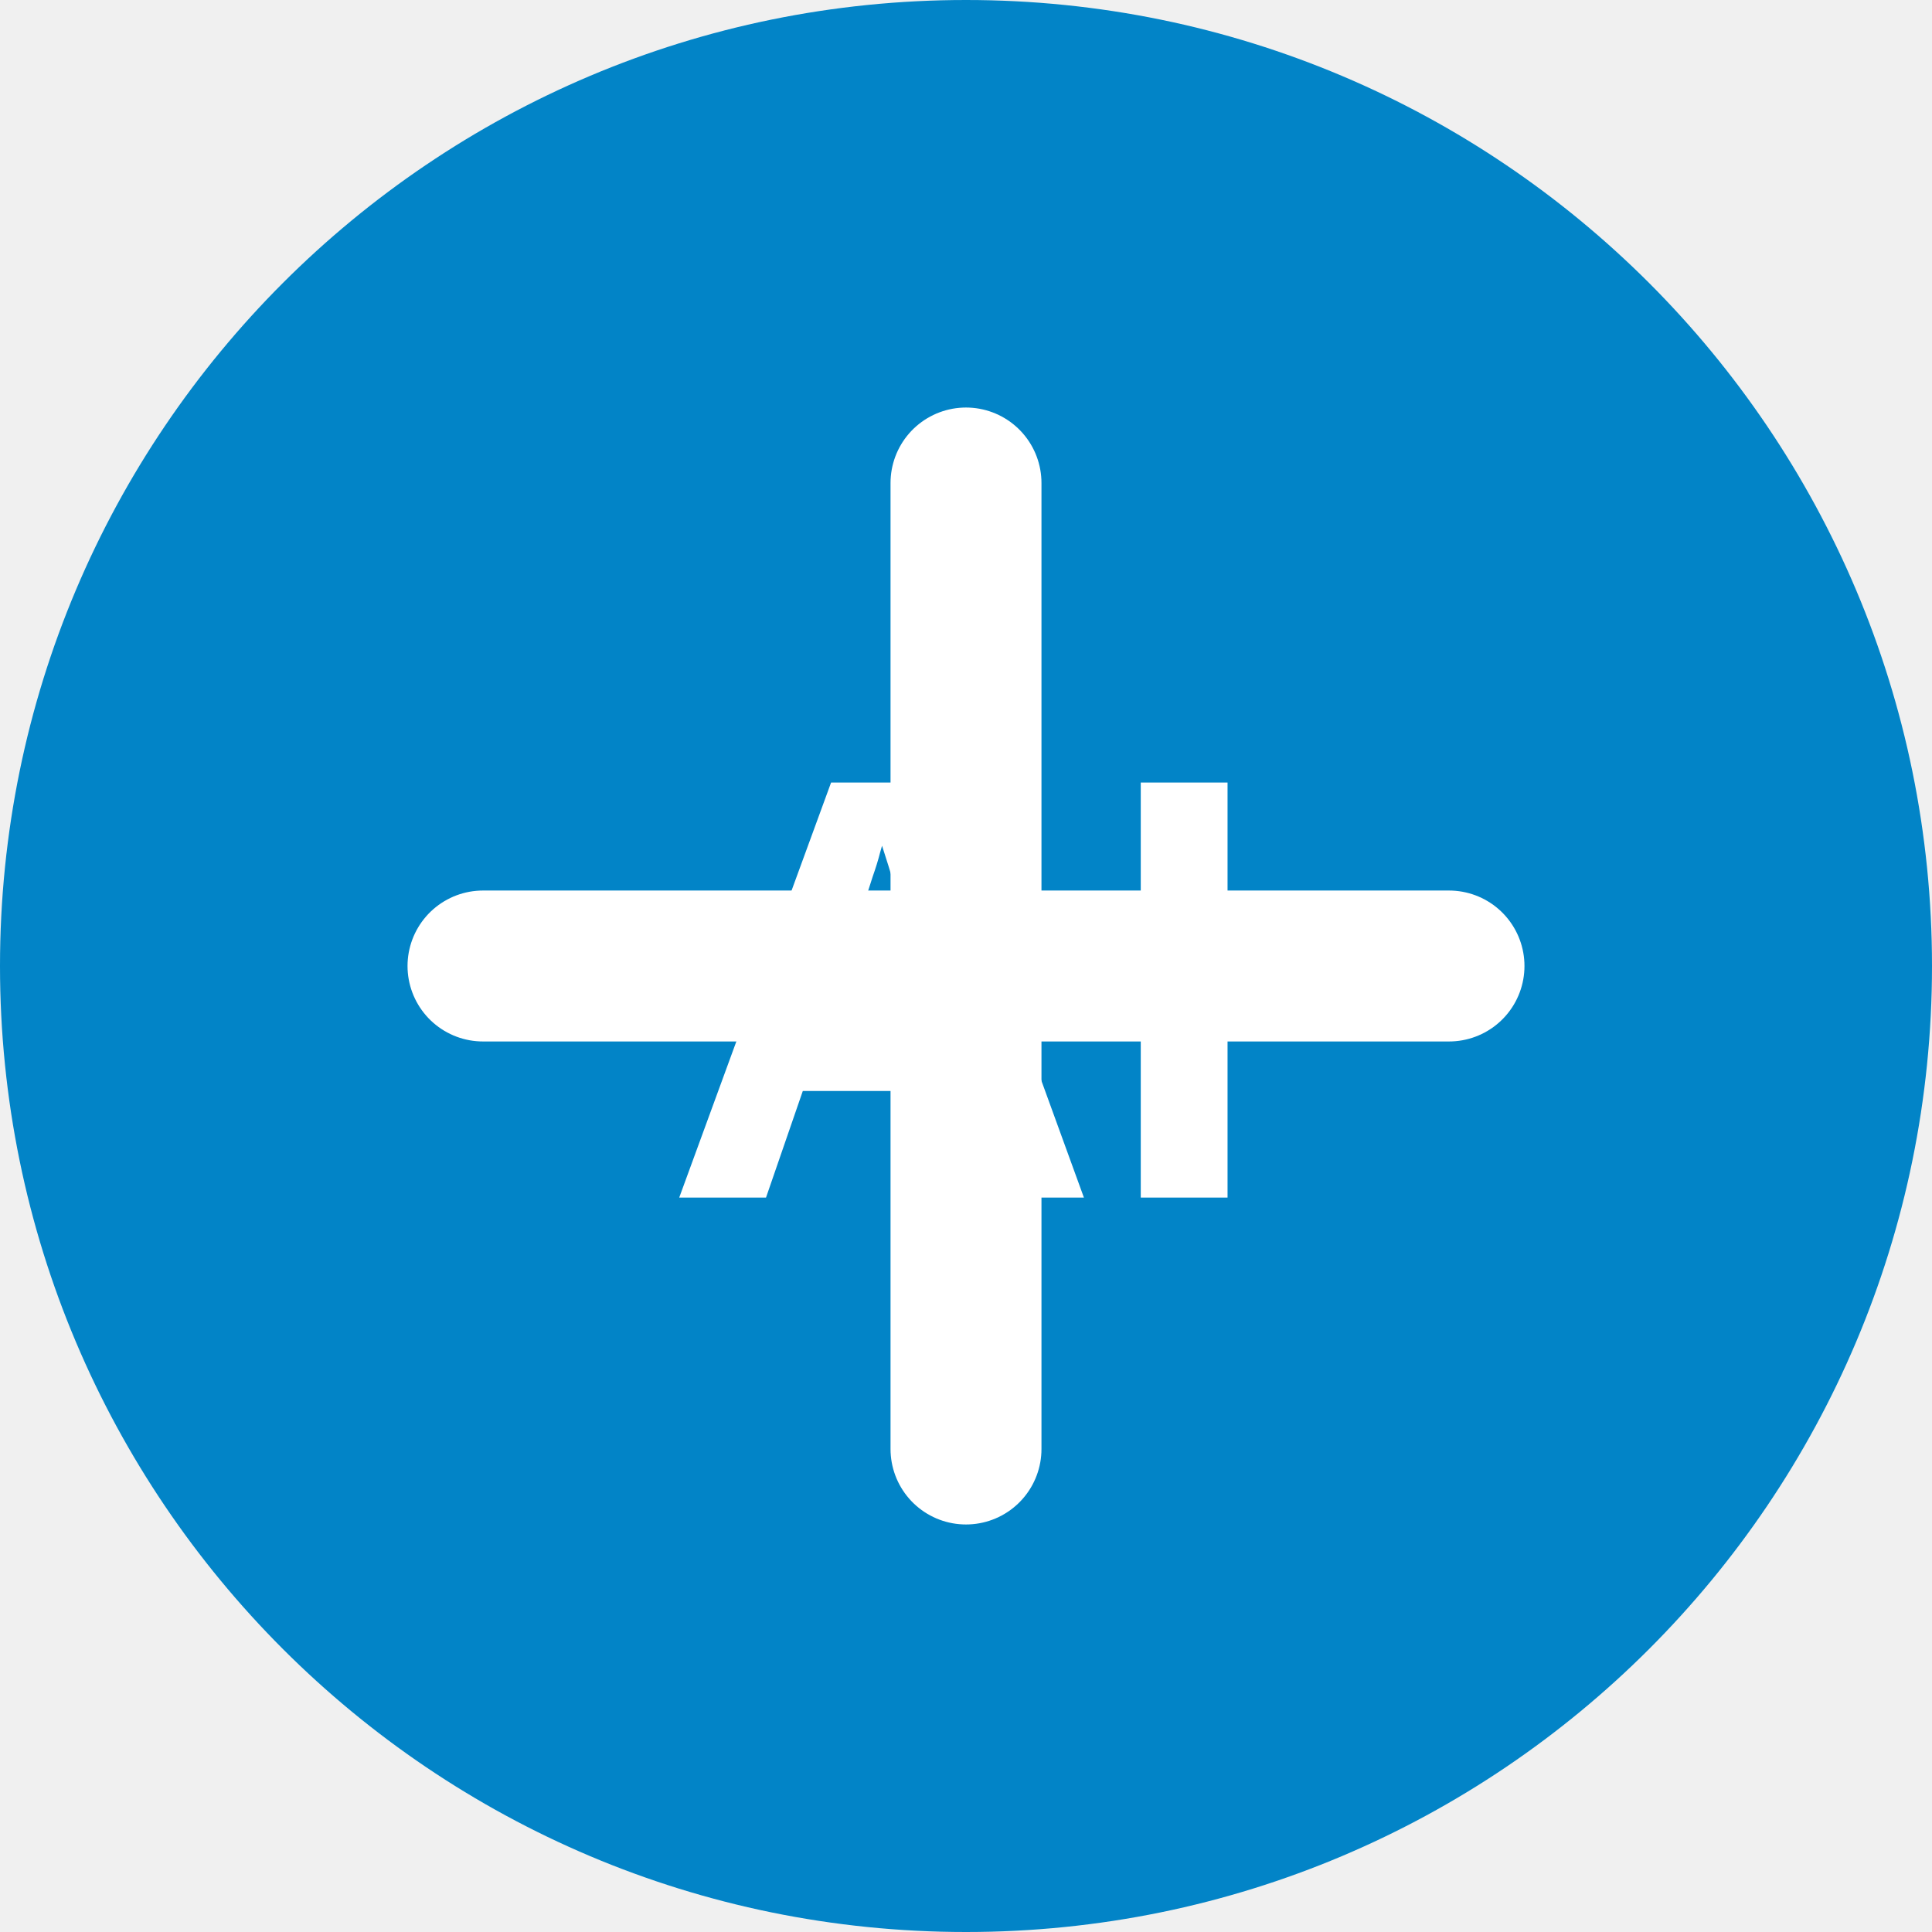
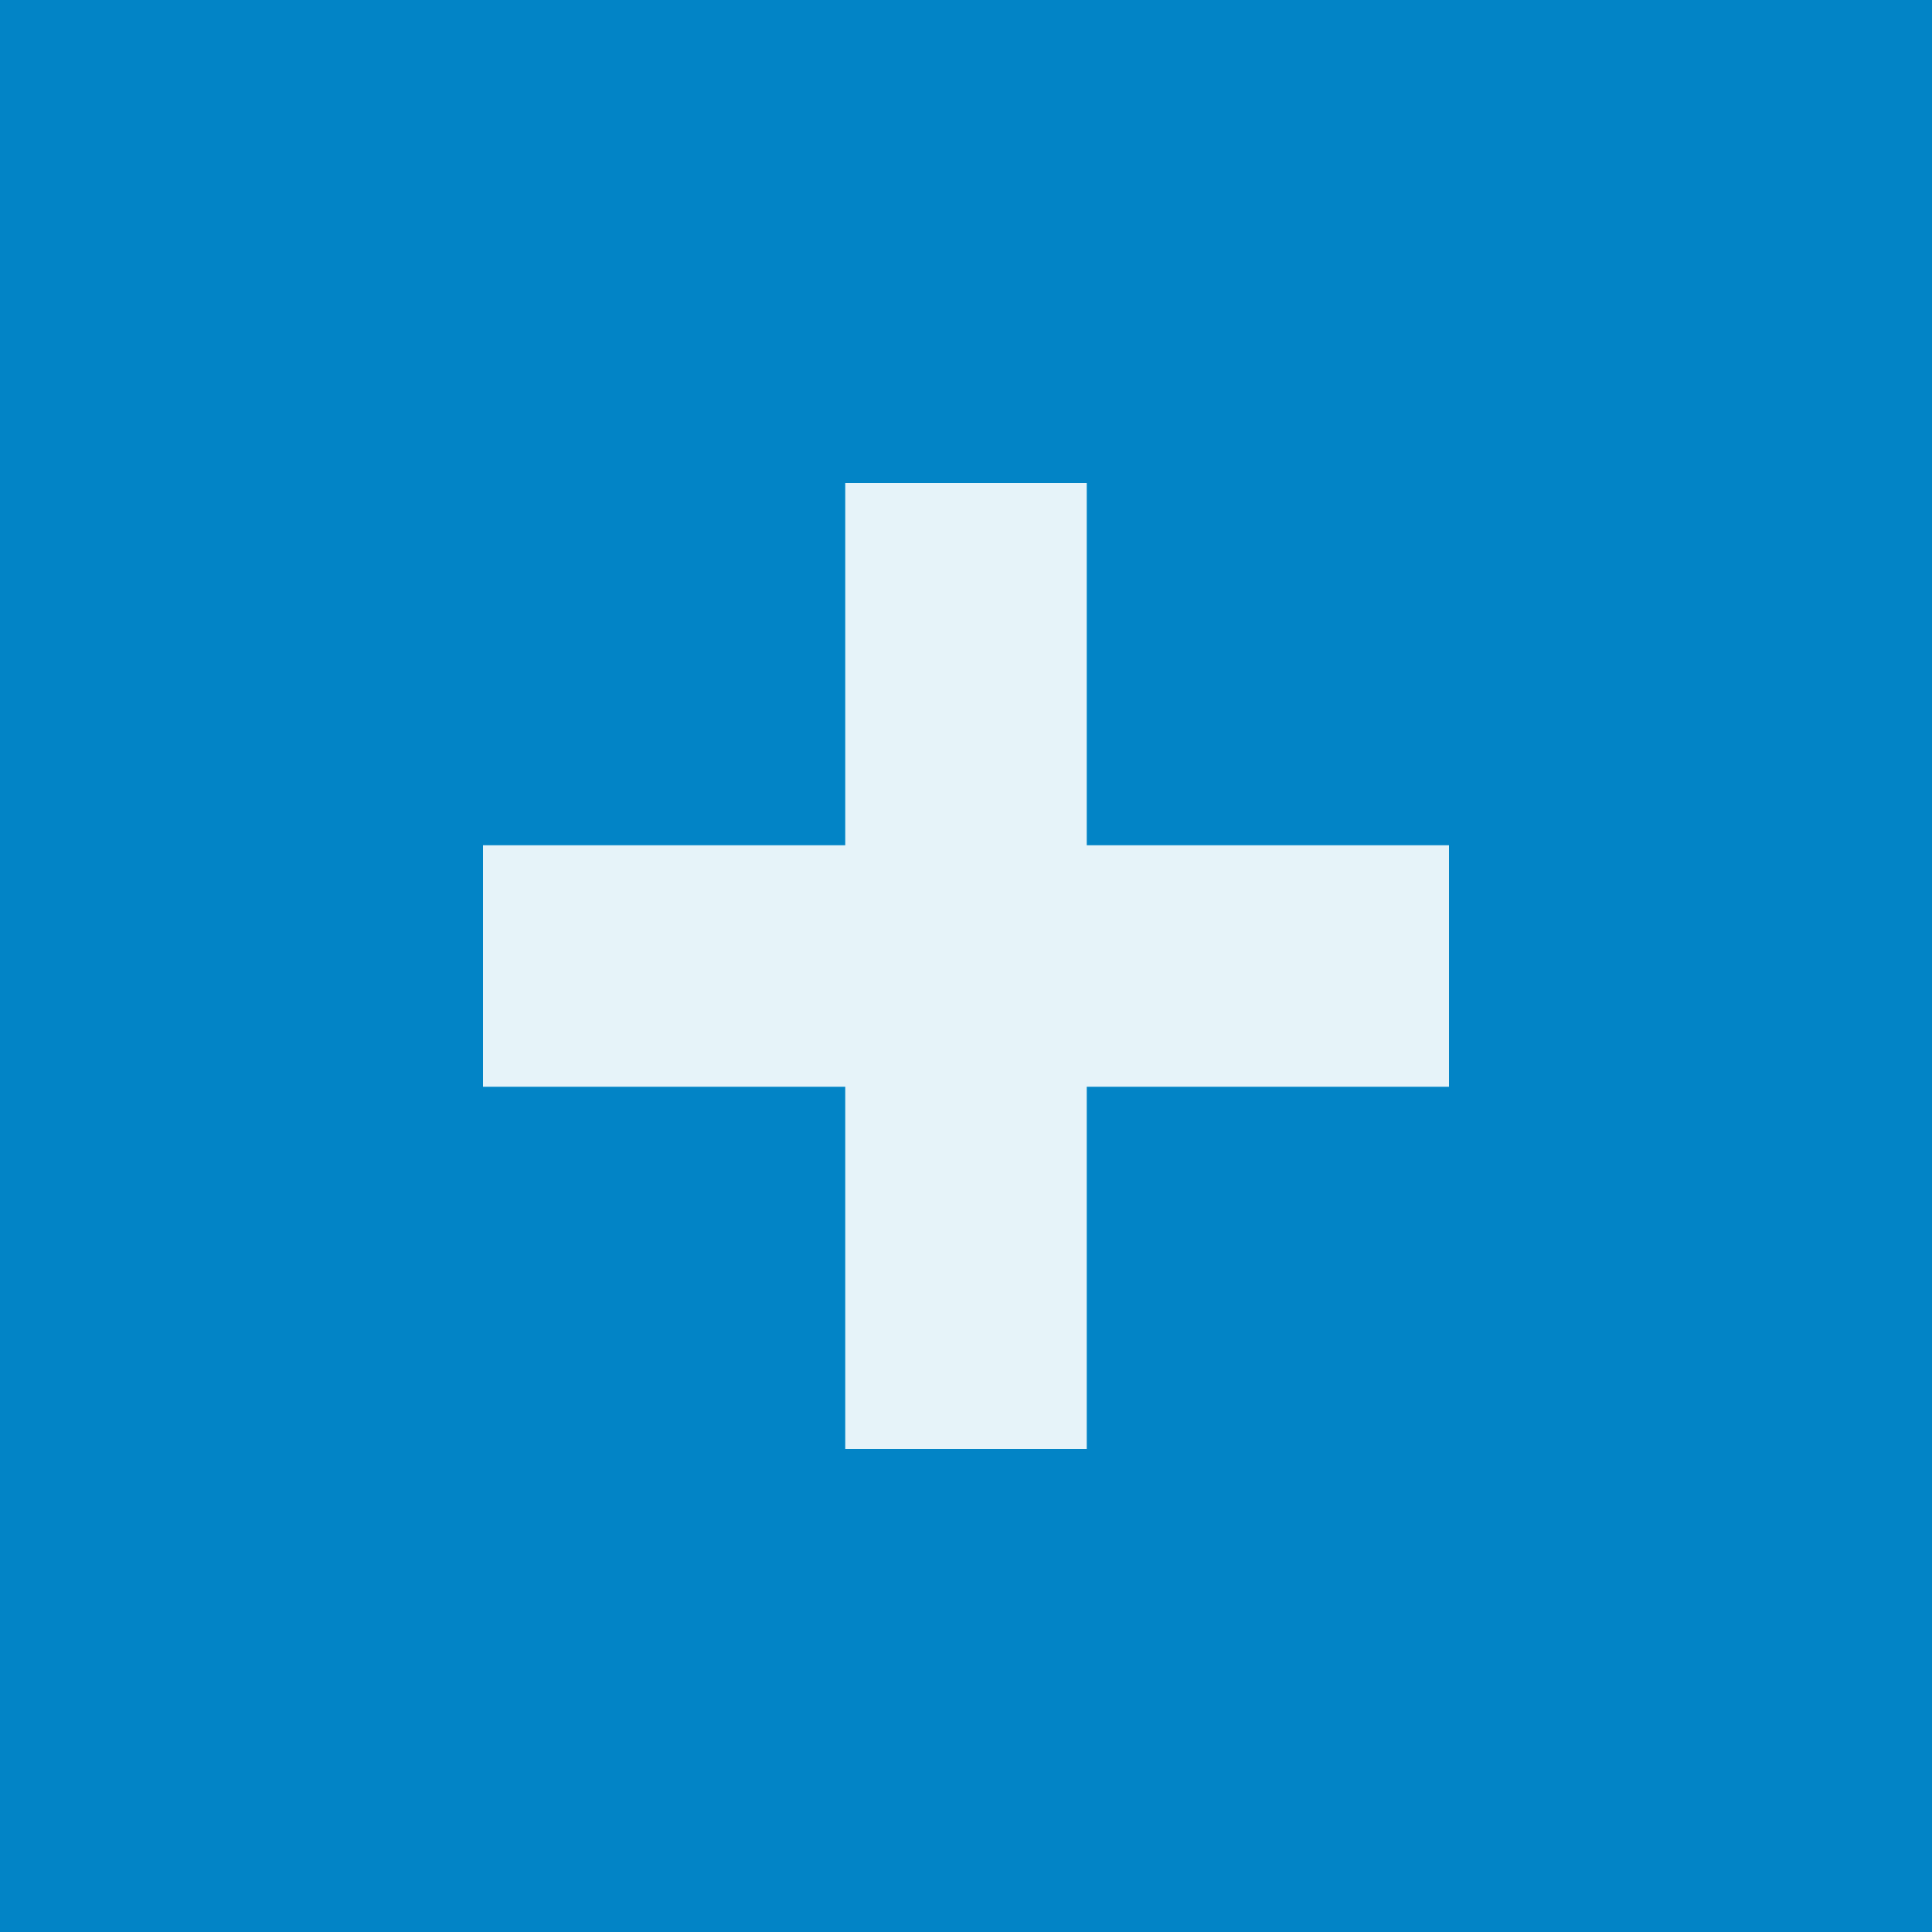
<svg xmlns="http://www.w3.org/2000/svg" width="32" height="32" viewBox="0 0 32 32" fill="none">
-   <circle cx="16" cy="16" r="16" fill="#0284c7" />
-   <path d="M16 8V24M8 16H24" stroke="white" stroke-width="2.5" stroke-linecap="round" />
-   <text x="16" y="17" font-family="Arial Black, Arial" font-size="10" font-weight="900" fill="white" text-anchor="middle" dominant-baseline="middle">
-     AI
-   </text>
+   <rect width="32" height="32" fill="#0284c7" />
+   <rect x="14" y="8" width="4" height="16" fill="white" />
+   <rect x="8" y="14" width="16" height="4" fill="white" />
+   <rect x="0" y="0" width="32" height="32" fill="#0284c7" fill-opacity="0.1" />
</svg>
